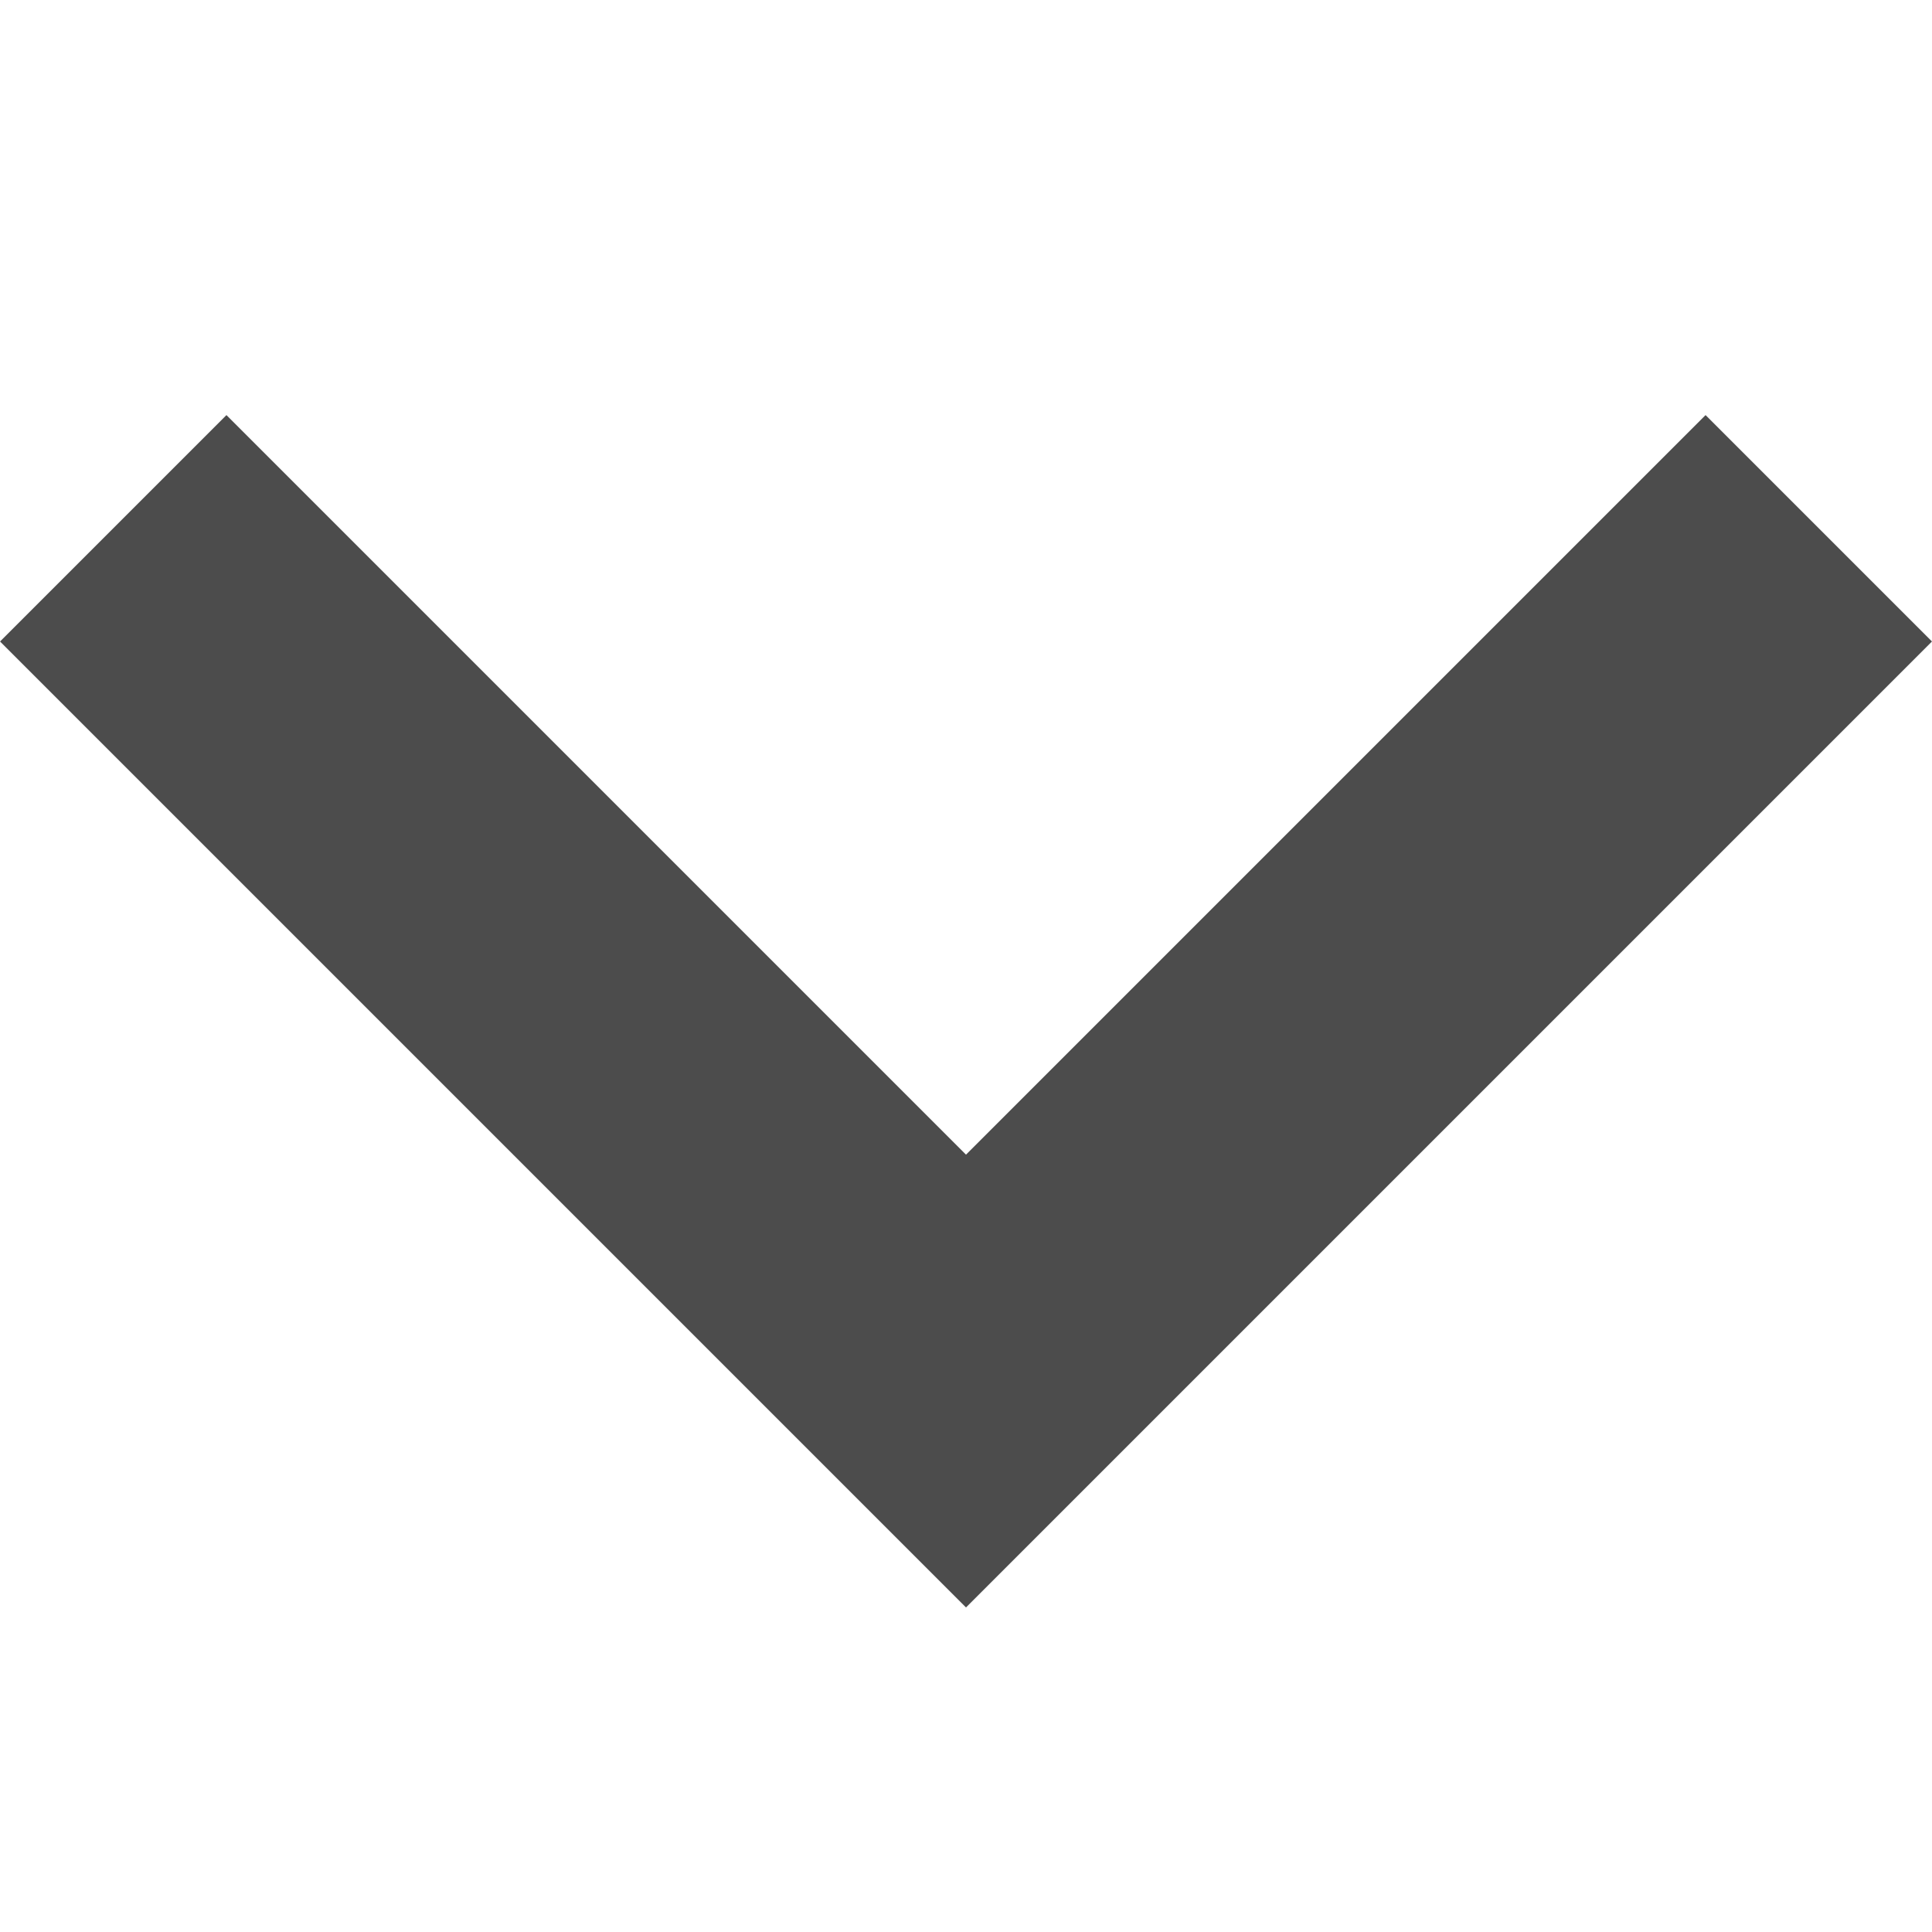
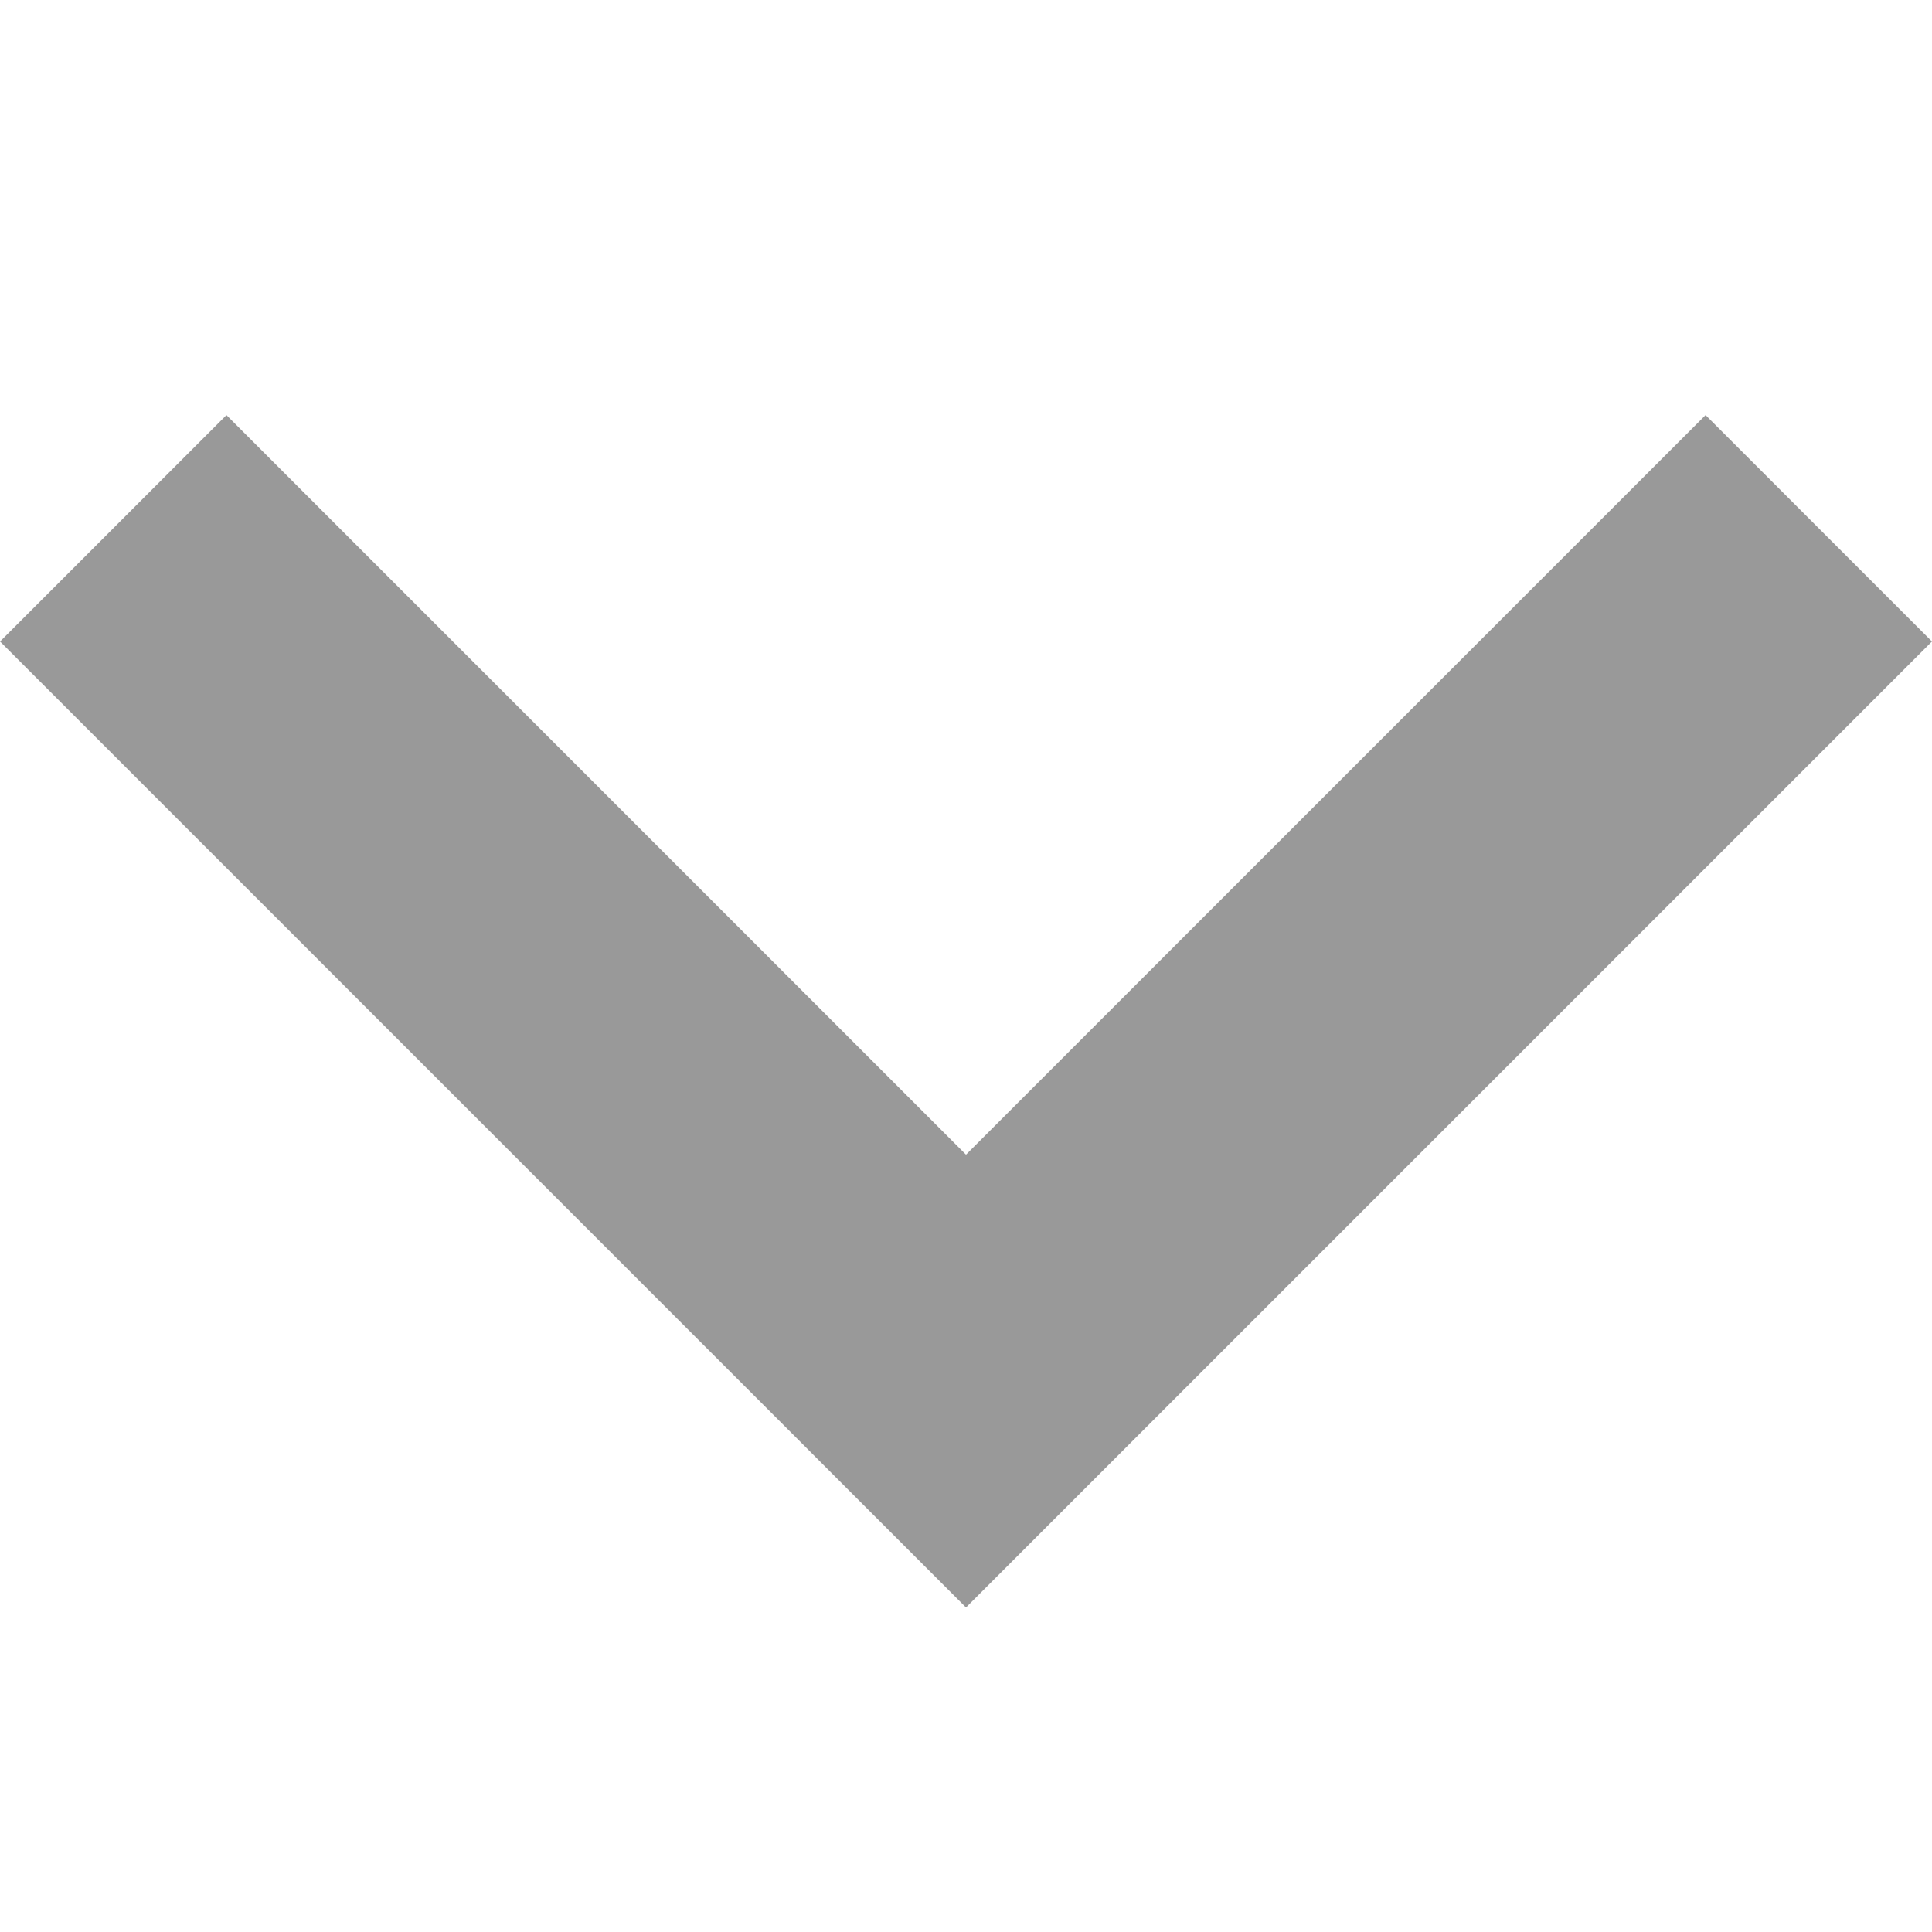
- <svg xmlns="http://www.w3.org/2000/svg" version="1.1" width="768" height="768" viewBox="0 0 768 768" style="opacity:0.7">
-   <path d="M677.99 165.007l89.997 89.997-383.987 383.986-383.986-383.986 89.997-89.997 293.989 293.99z" />
+ <svg xmlns="http://www.w3.org/2000/svg" version="1.1" width="768" height="768" viewBox="0 0 768 768">
+   <path d="M677.99 165.007l89.997 89.997-383.987 383.986-383.986-383.986 89.997-89.997 293.989 293.99z" fill="#999999" />
</svg>
